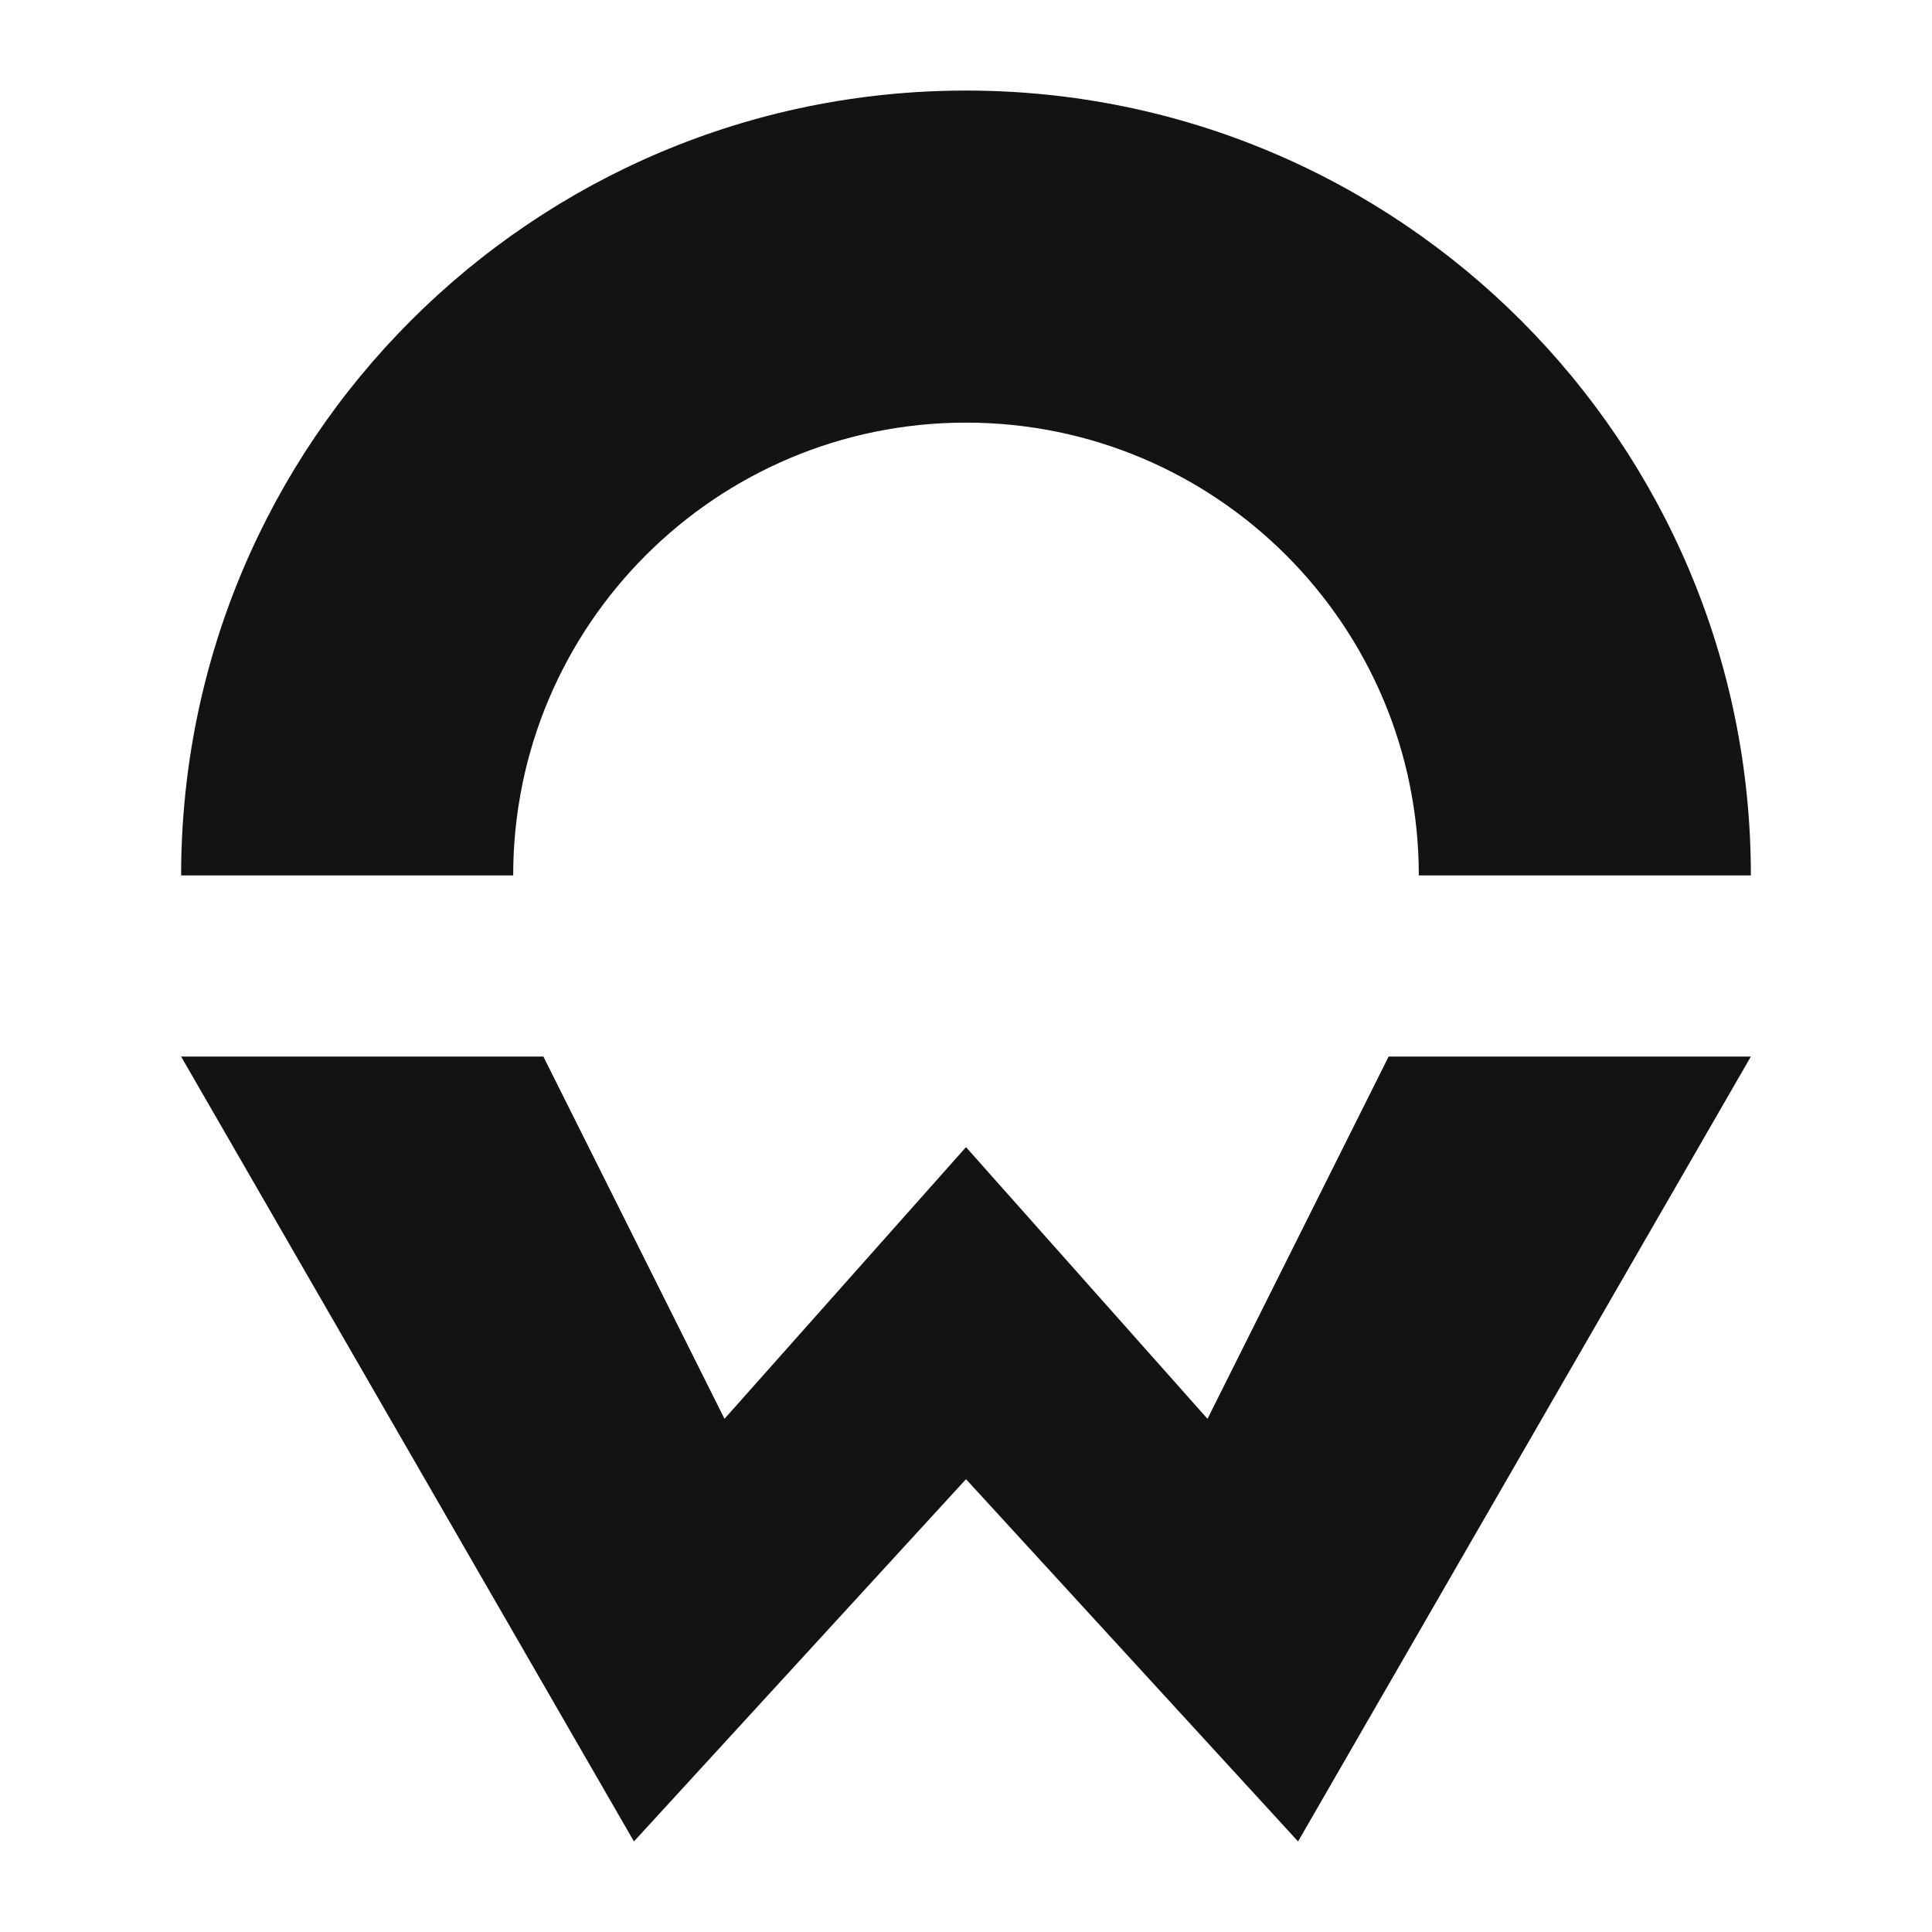
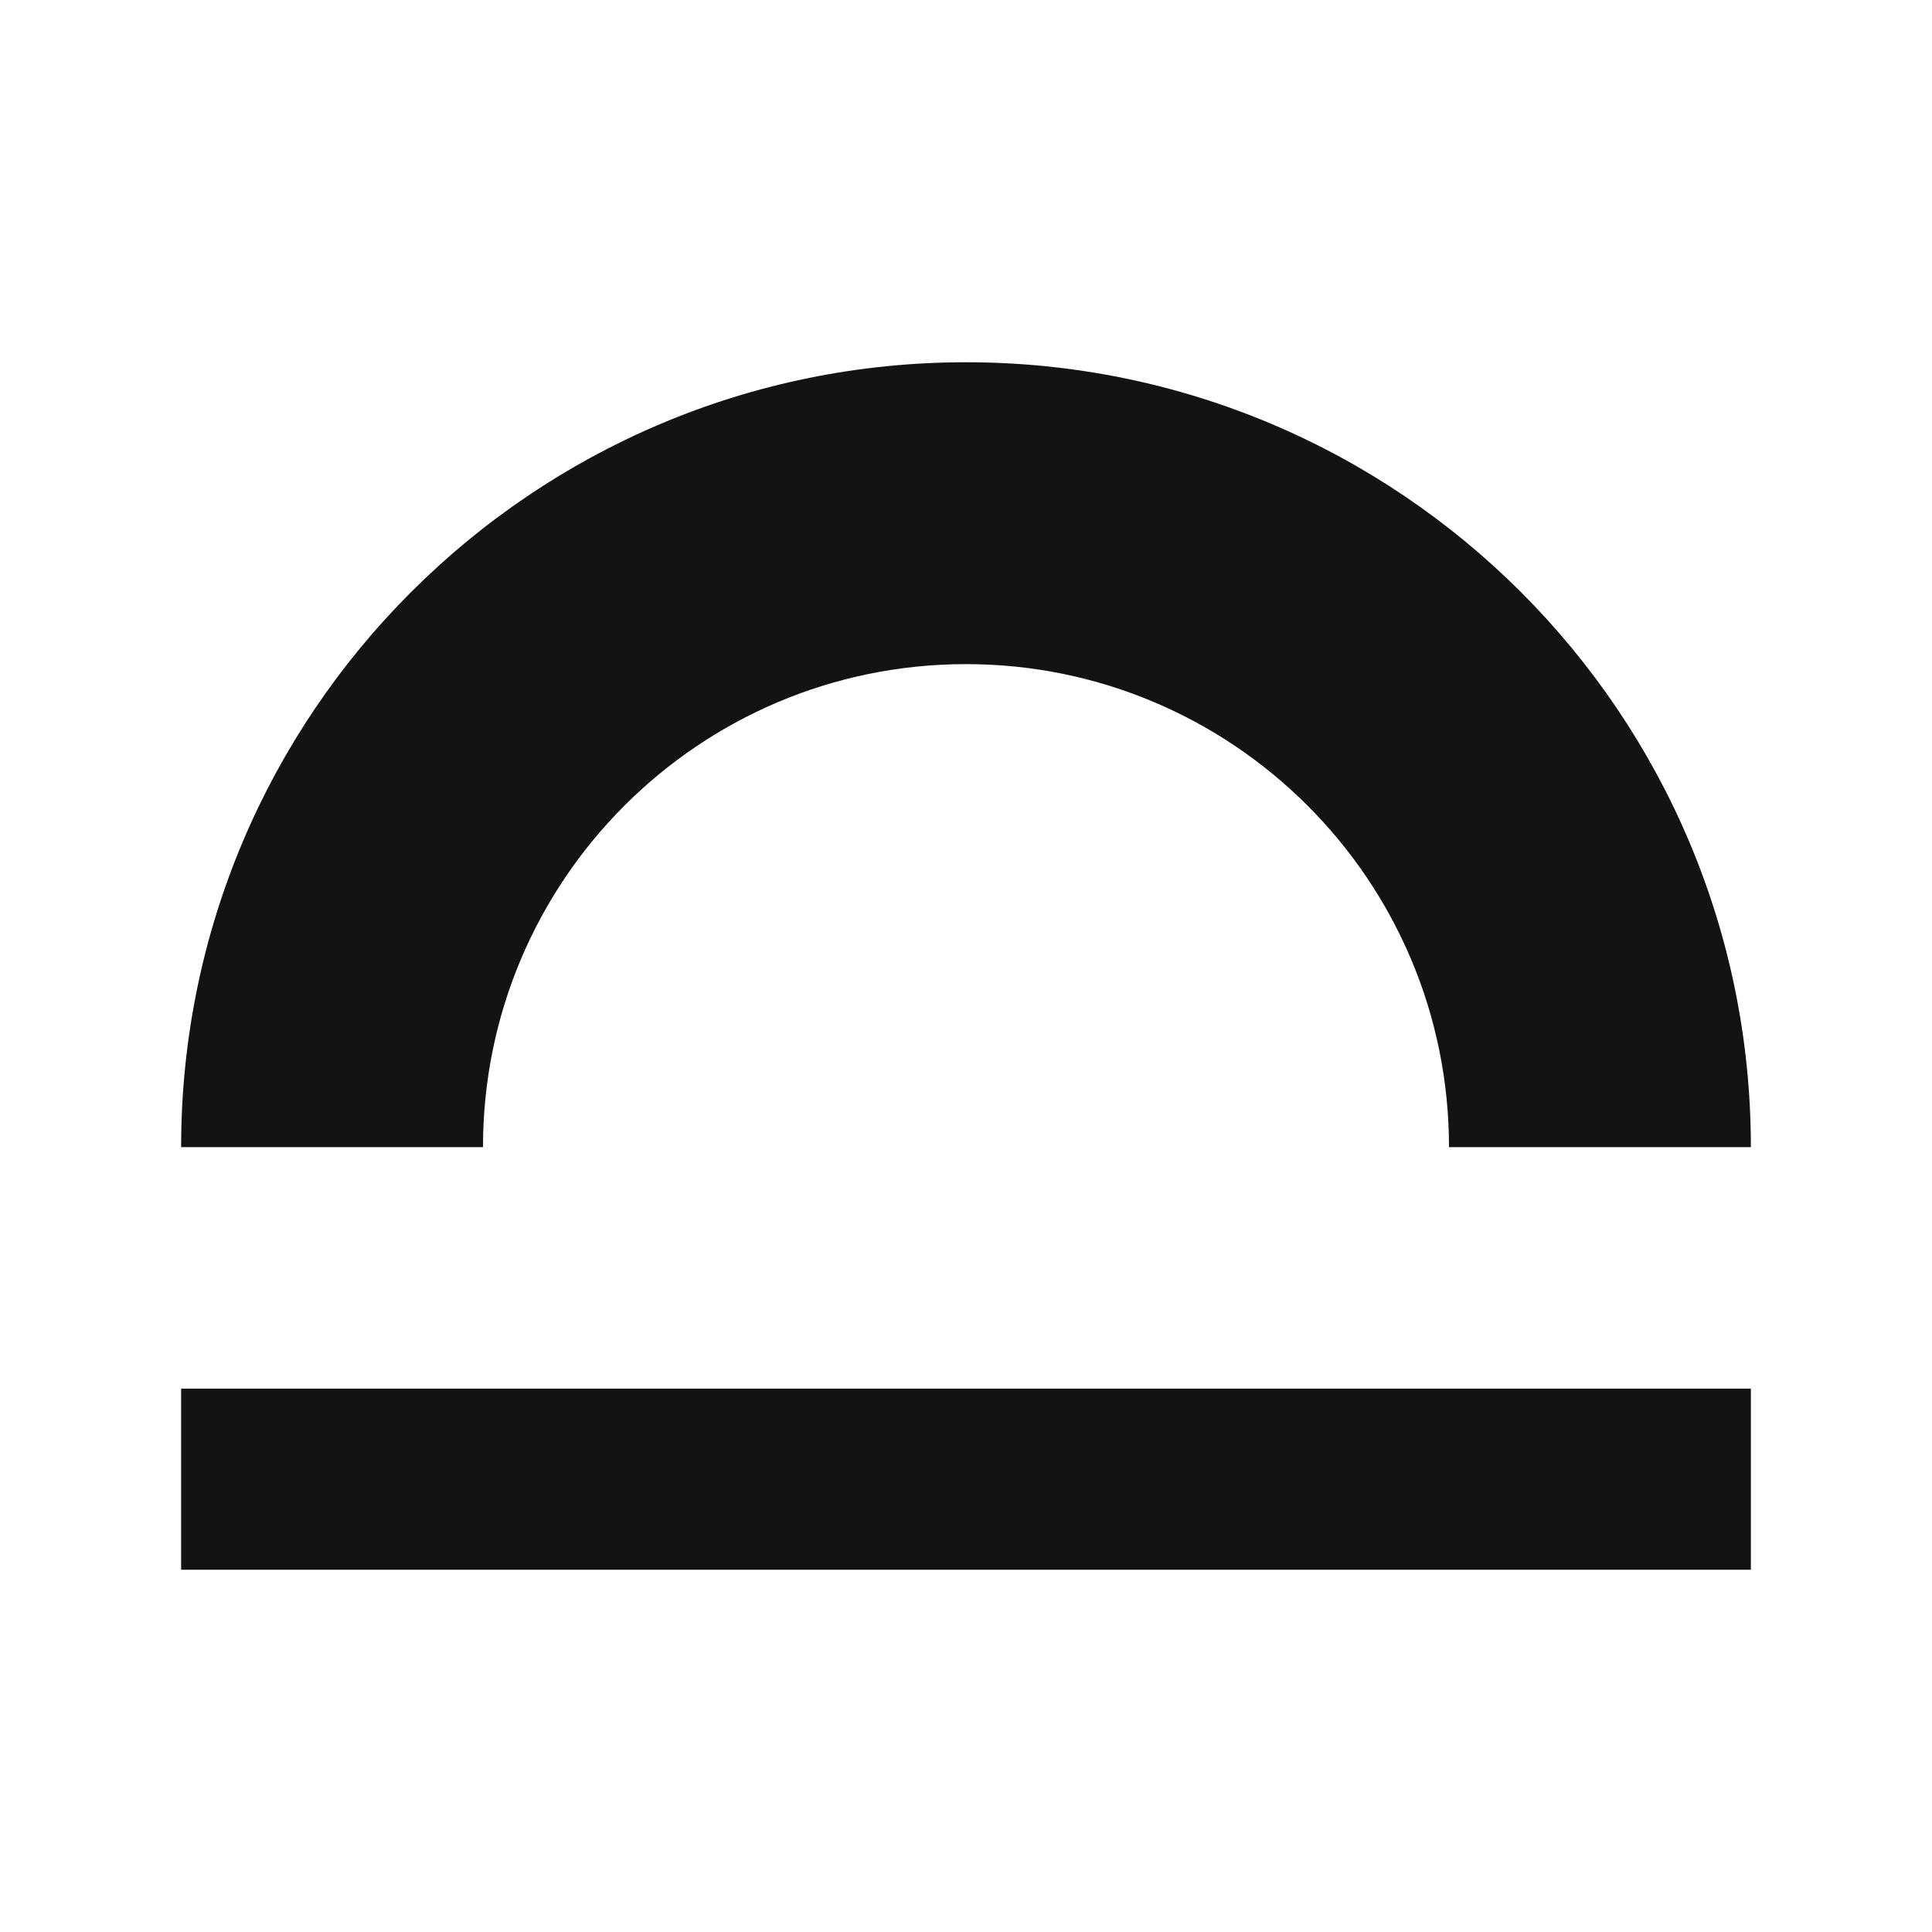
<svg xmlns="http://www.w3.org/2000/svg" viewBox="0 0 64 64" fill="#131313" role="img" aria-label="Ownword">
-   <path d="M6 29a26 26 0 0 1 52 0H47a15 15 0 0 0-30 0Z" />
-   <path d="M6 35h12l6 12 8-9 8 9 6-12h12L43 61 32 49 21 61Z" />
+   <path d="M6 38a26 26 0 0 1 52 0H48a16 16 0 0 0-32 0Z" />
+   <path d="M6 46h52v6H6Z" />
</svg>
